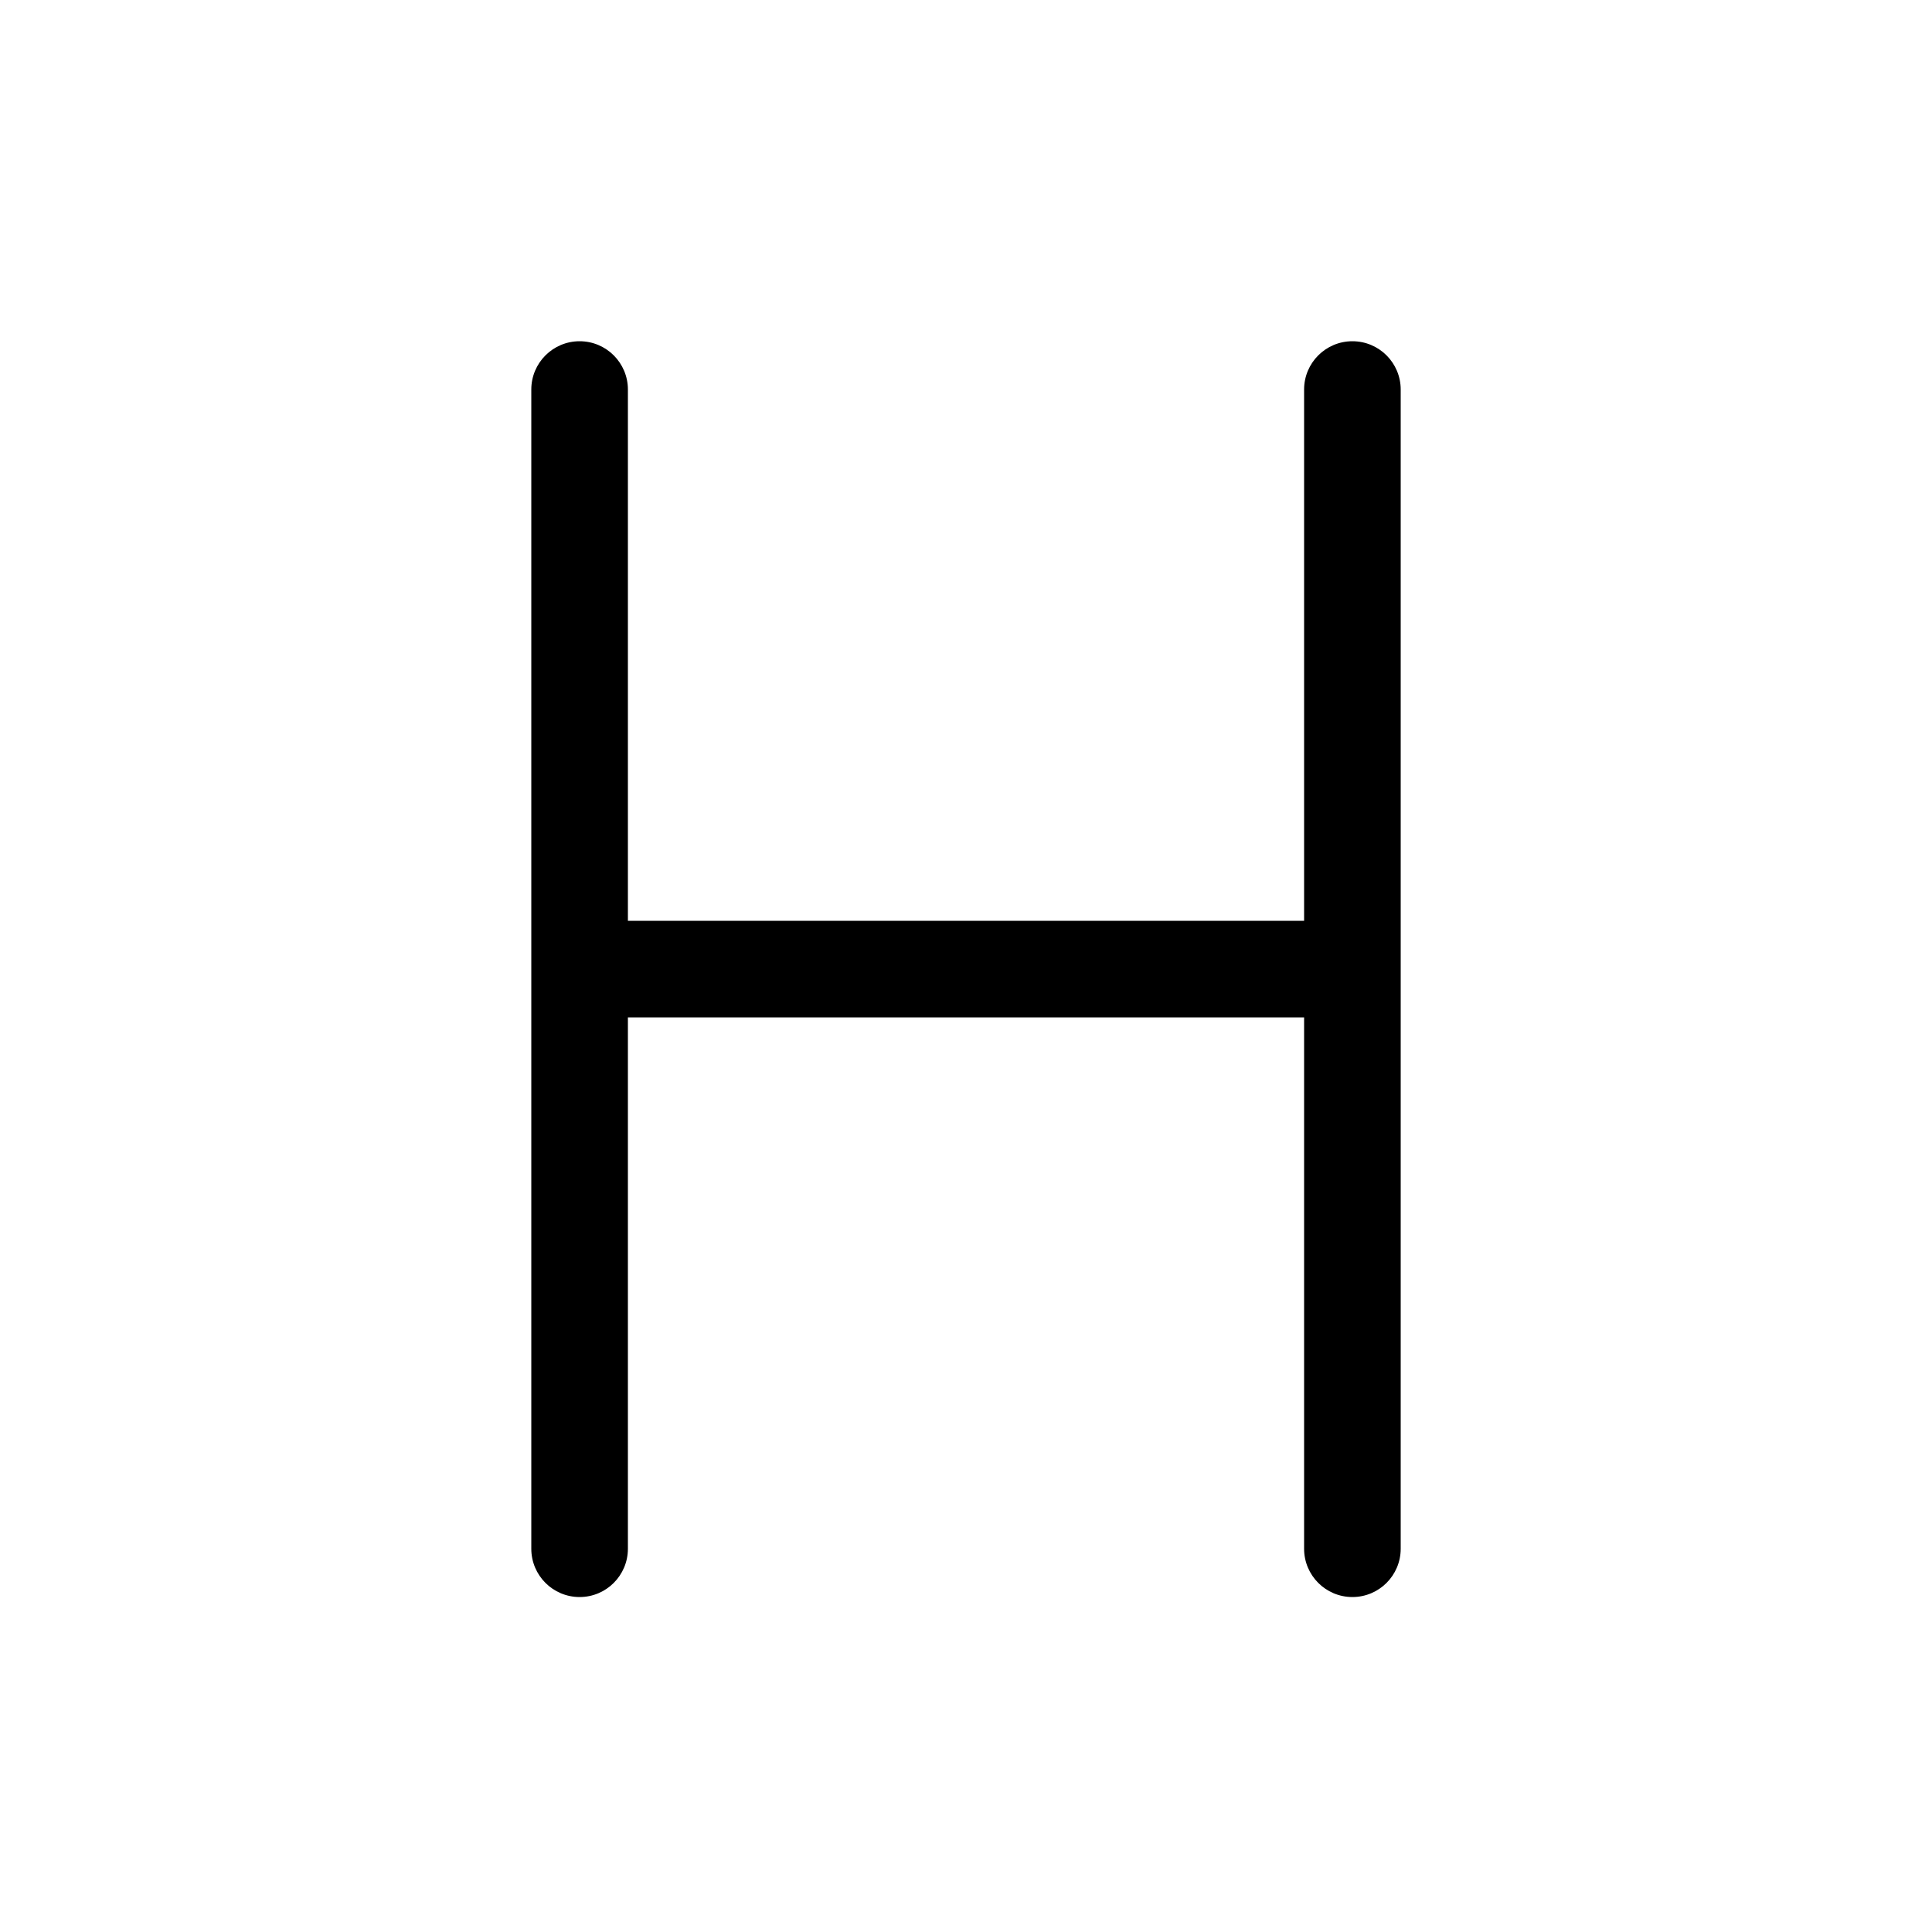
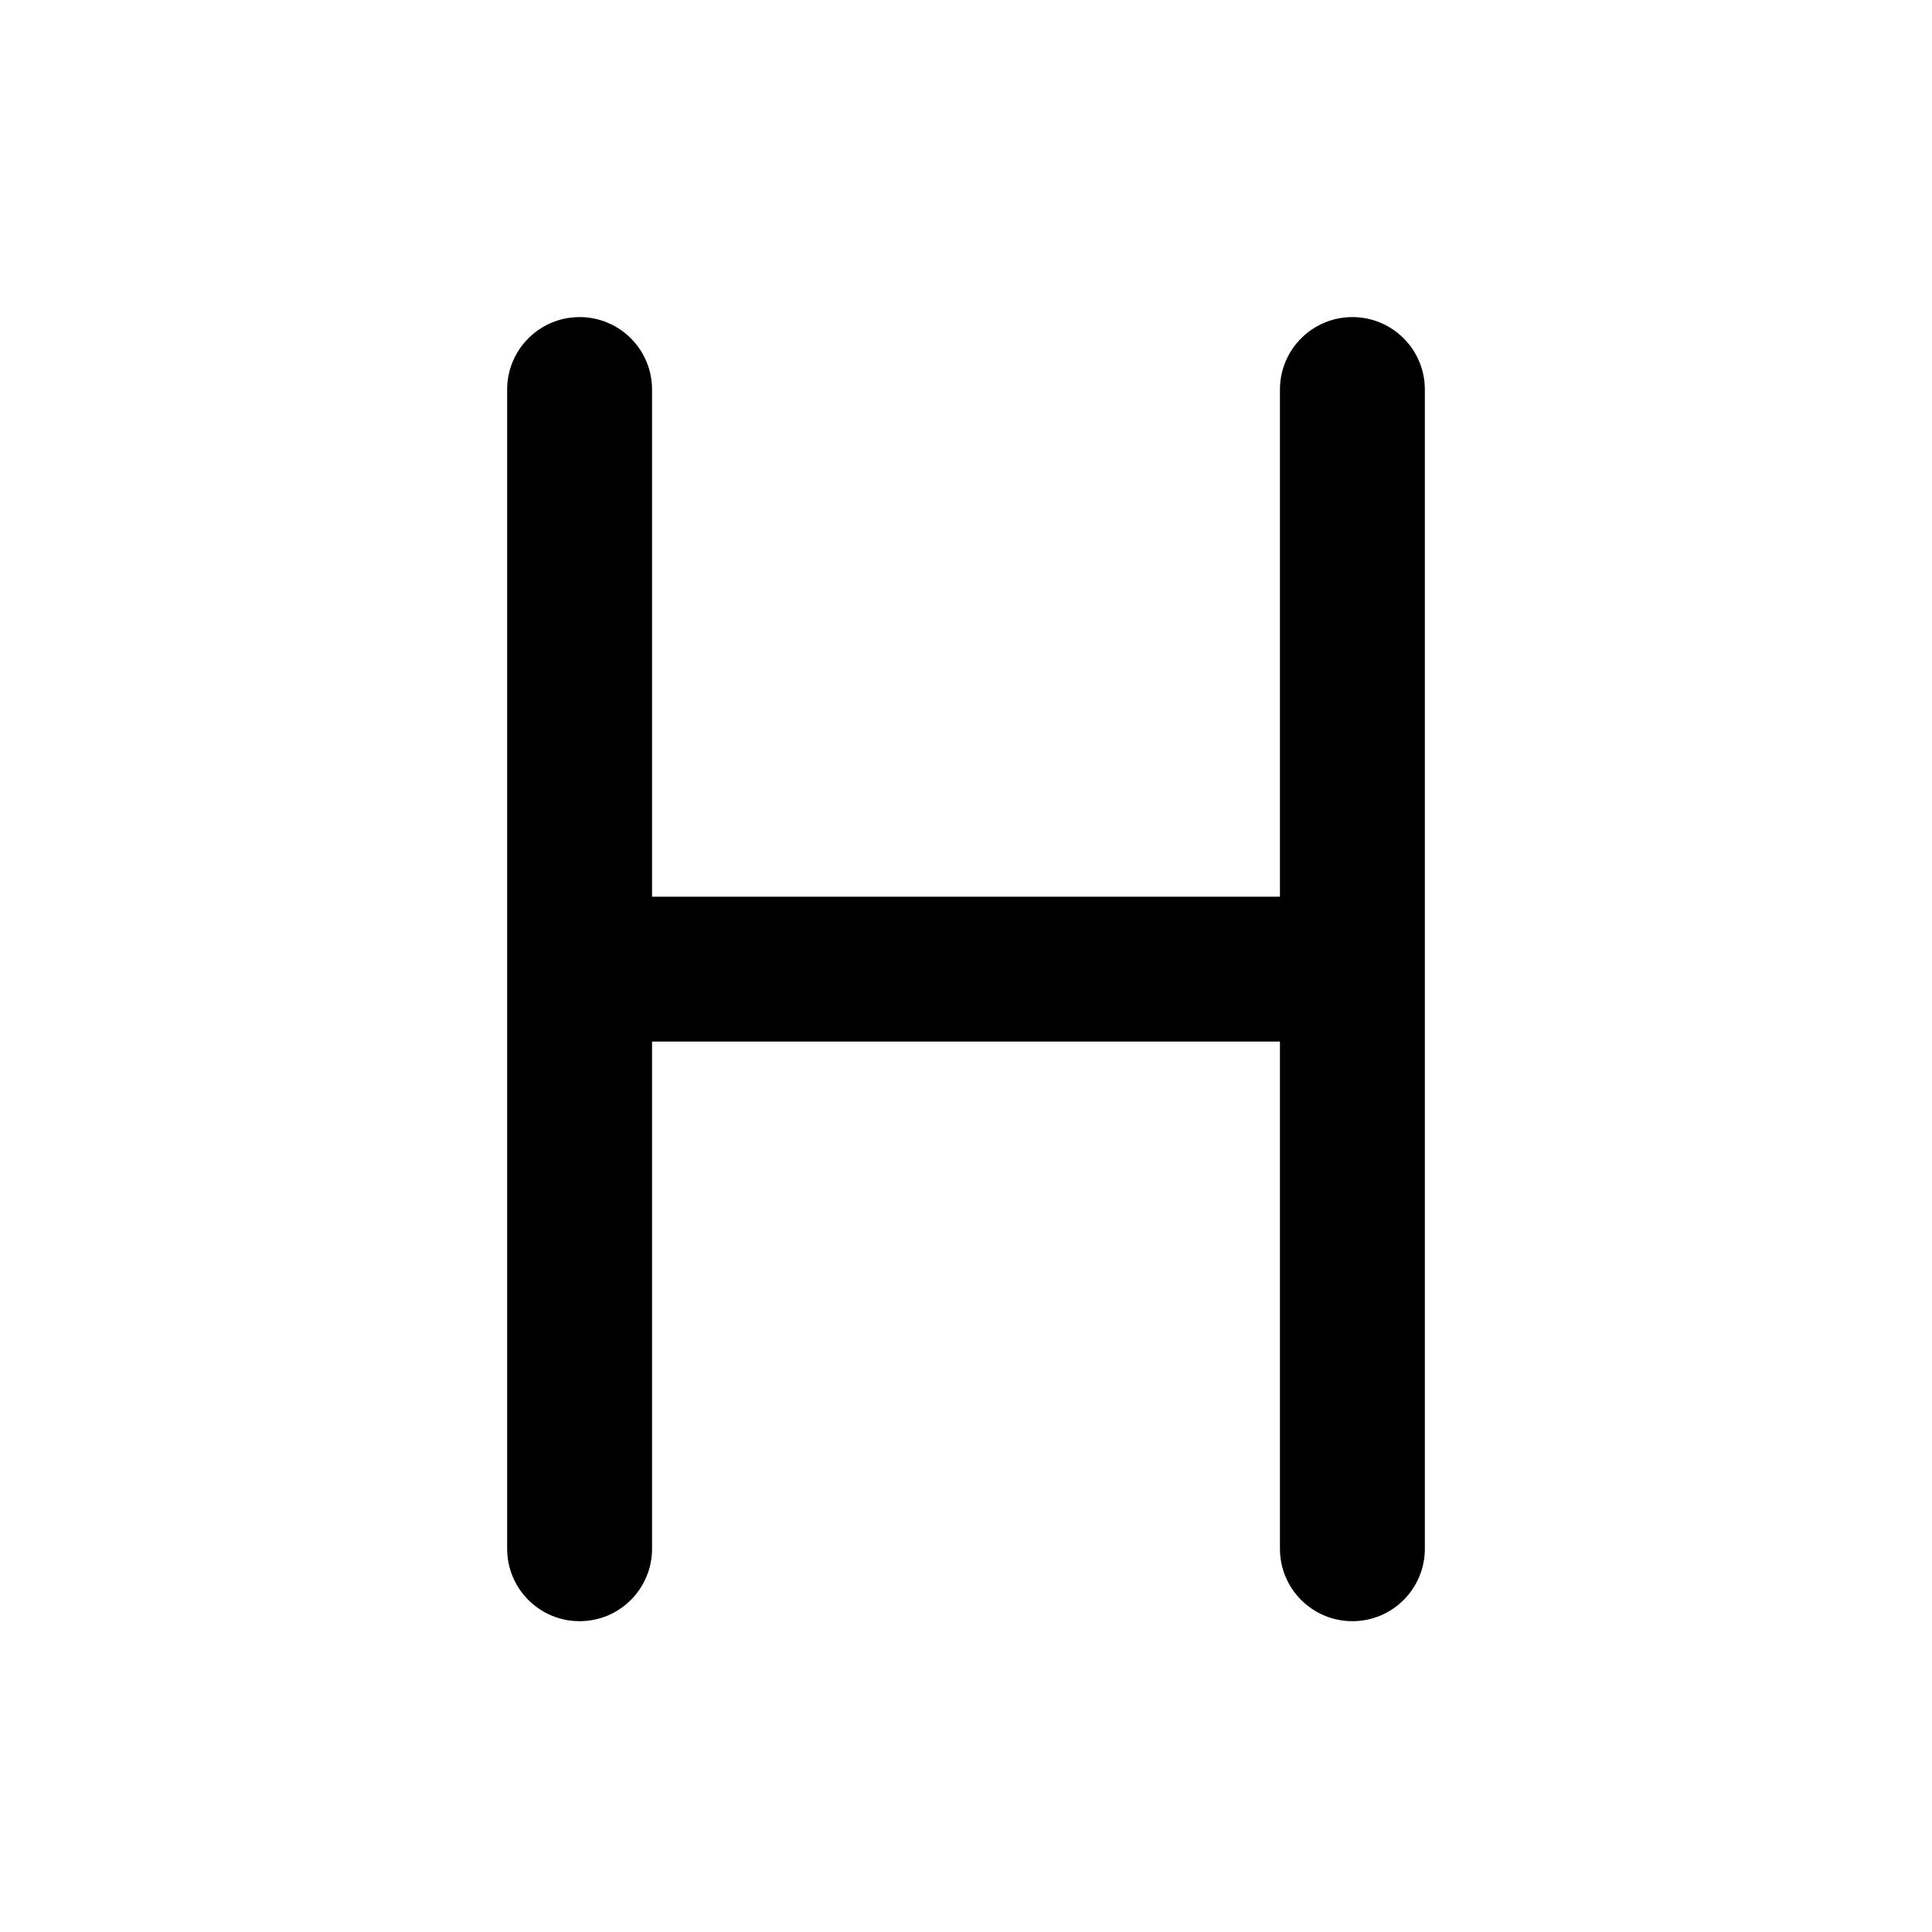
<svg viewBox="0 0 80 80" fill="none">
-   <path d="M54 64.13C54 65.234 54.895 66.13 56 66.13C57.105 66.13 58 65.234 58 64.13H54ZM58 16.13C58 15.025 57.105 14.13 56 14.13C54.895 14.13 54 15.025 54 16.13H58ZM22 64.13C22 65.234 22.895 66.13 24 66.13C25.105 66.13 26 65.234 26 64.13H22ZM26 16.13C26 15.025 25.105 14.13 24 14.13C22.895 14.13 22 15.025 22 16.13H26ZM24 38.13C22.895 38.13 22 39.025 22 40.13C22 41.234 22.895 42.13 24 42.13V38.13ZM56 42.13C57.105 42.13 58 41.234 58 40.13C58 39.025 57.105 38.13 56 38.13V42.13ZM58 64.13V16.13H54V64.13H58ZM26 64.13V16.13H22V64.13H26ZM24 42.13H56V38.13H24V42.13Z" fill="currentColor" />
+   <path d="M53 64.13C53 65.787 54.343 67.13 56 67.13C57.657 67.13 59 65.787 59 64.13H53ZM59 16.13C59 14.473 57.657 13.13 56 13.13C54.343 13.13 53 14.473 53 16.13H59ZM21 64.13C21 65.787 22.343 67.13 24 67.13C25.657 67.13 27 65.787 27 64.13H21ZM27 16.13C27 14.473 25.657 13.13 24 13.13C22.343 13.13 21 14.473 21 16.13H27ZM24 37.13C22.343 37.13 21 38.473 21 40.13C21 41.787 22.343 43.13 24 43.13V37.13ZM56 43.13C57.657 43.13 59 41.787 59 40.13C59 38.473 57.657 37.13 56 37.13V43.13ZM59 64.13V16.13H53V64.13H59ZM27 64.13V16.13H21V64.13H27ZM24 43.13H56V37.13H24V43.13Z" fill="currentColor" />
</svg>
